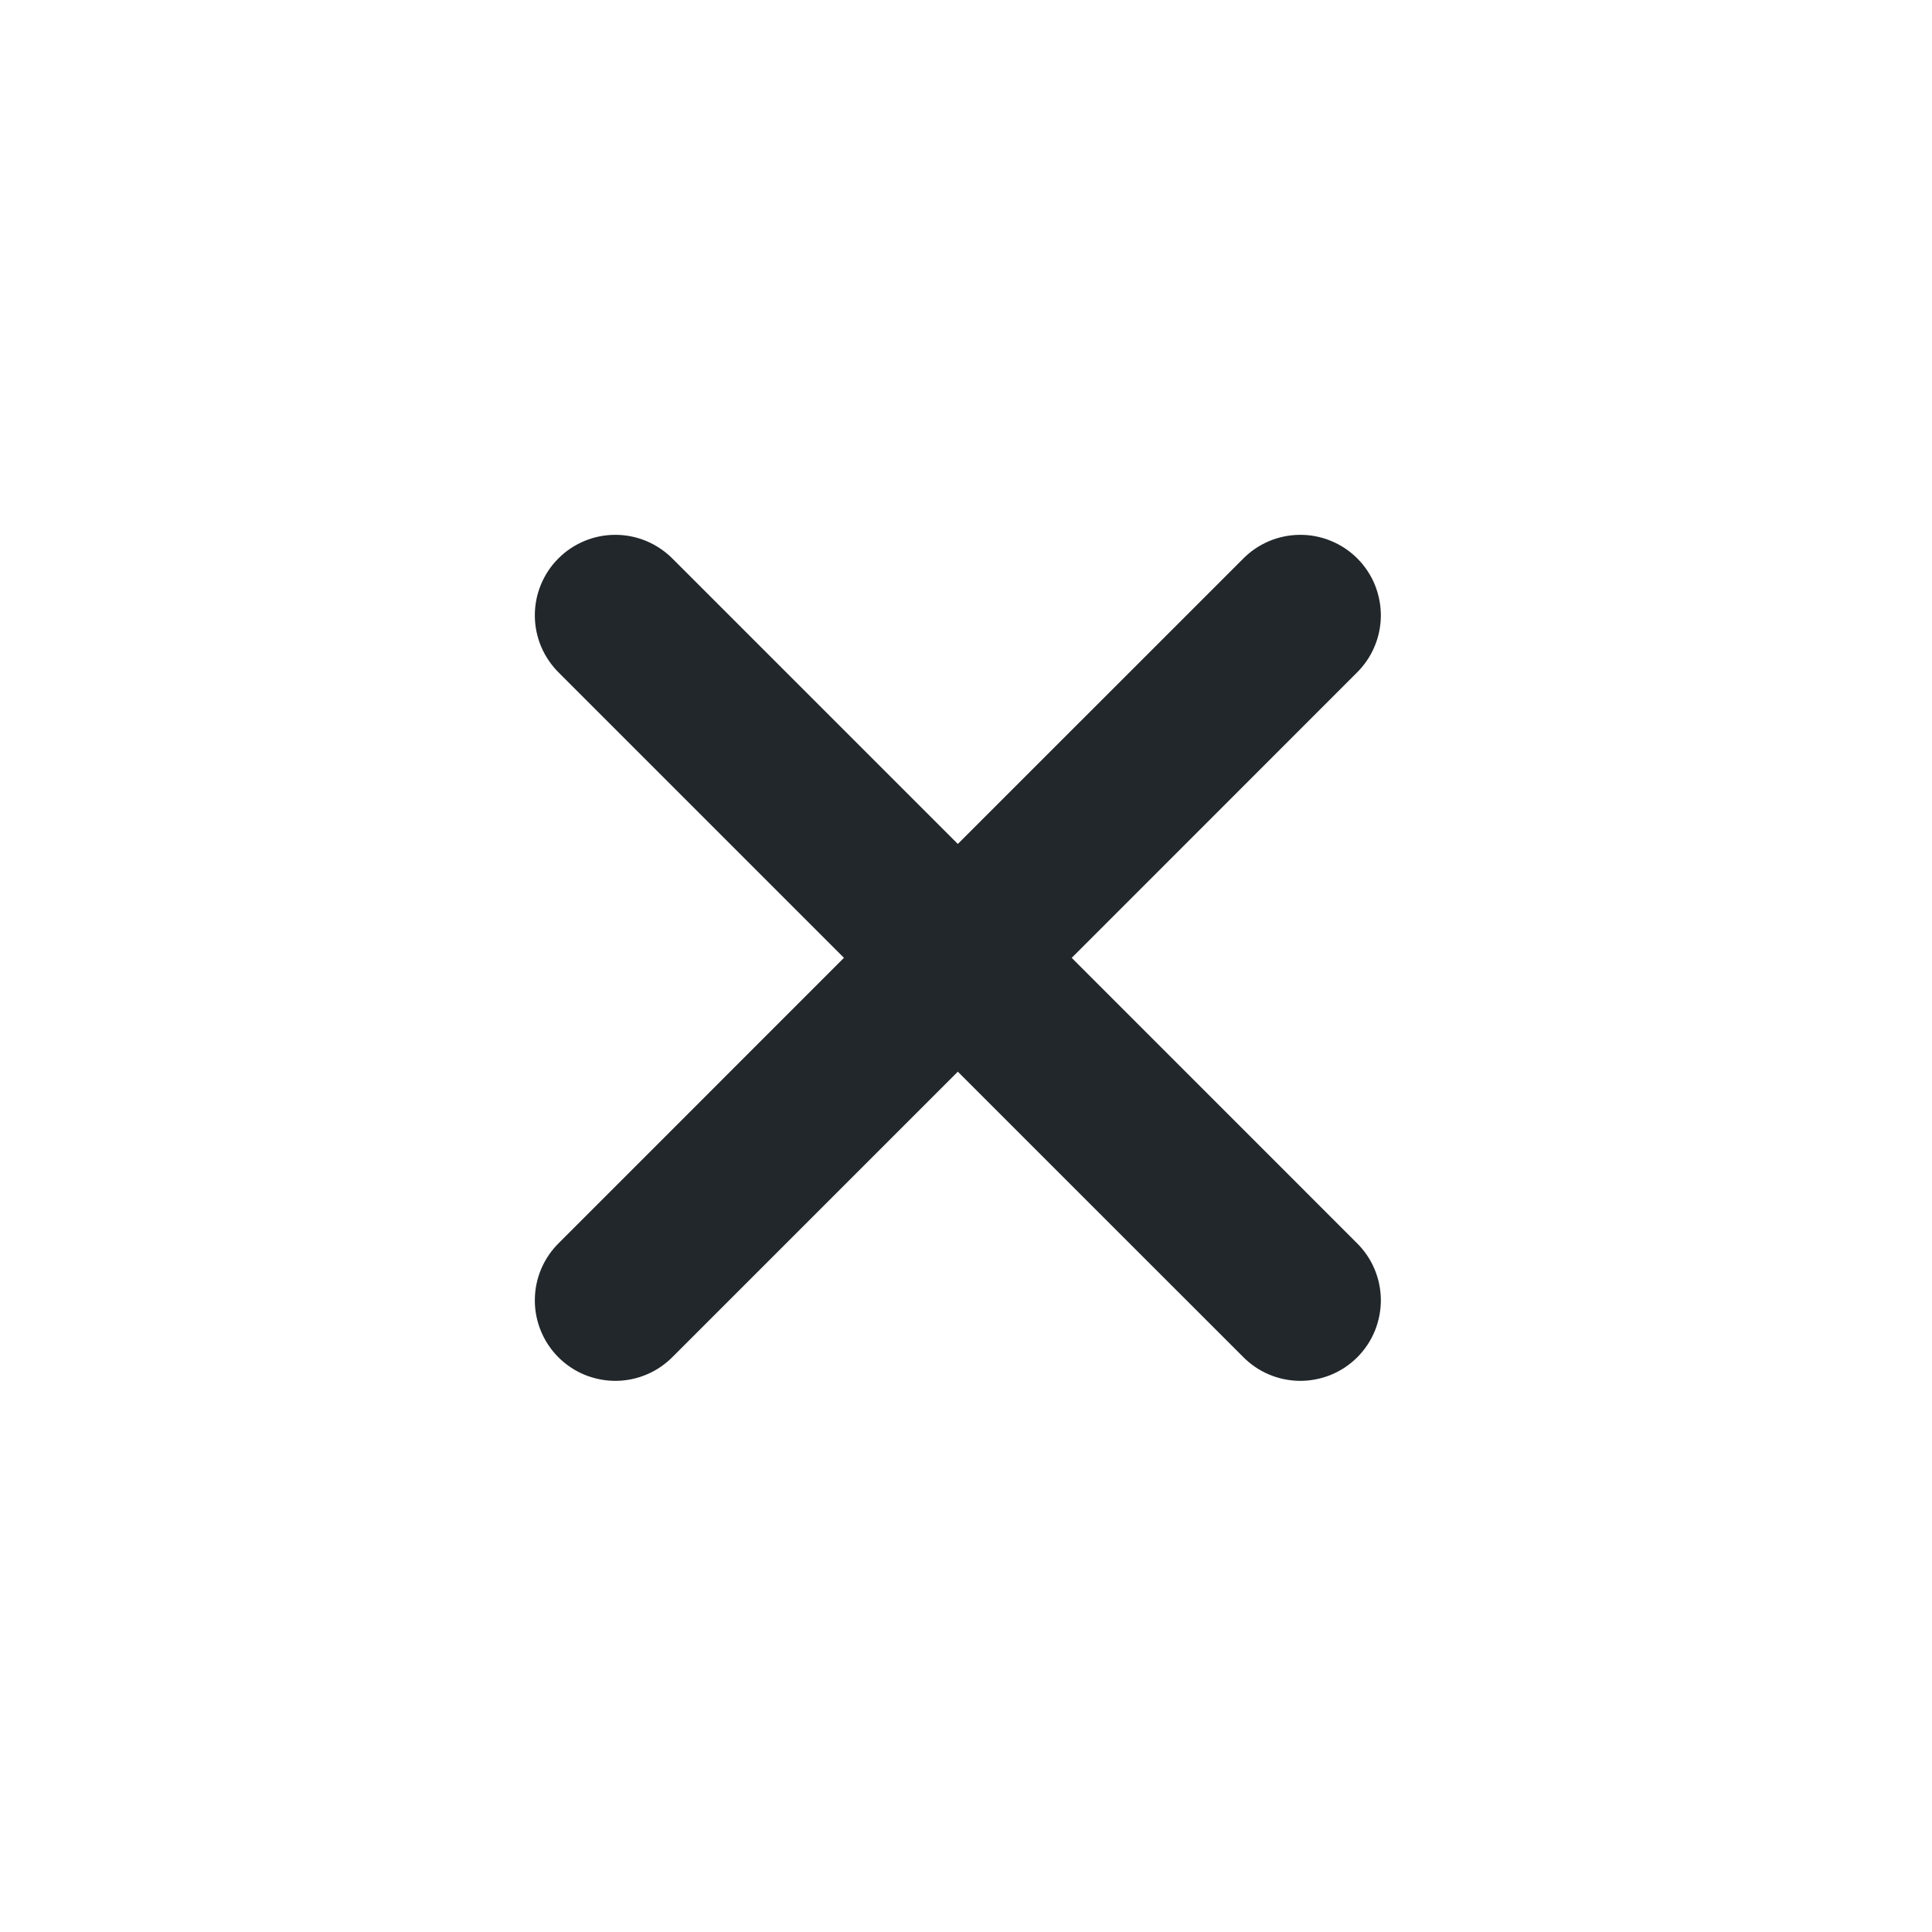
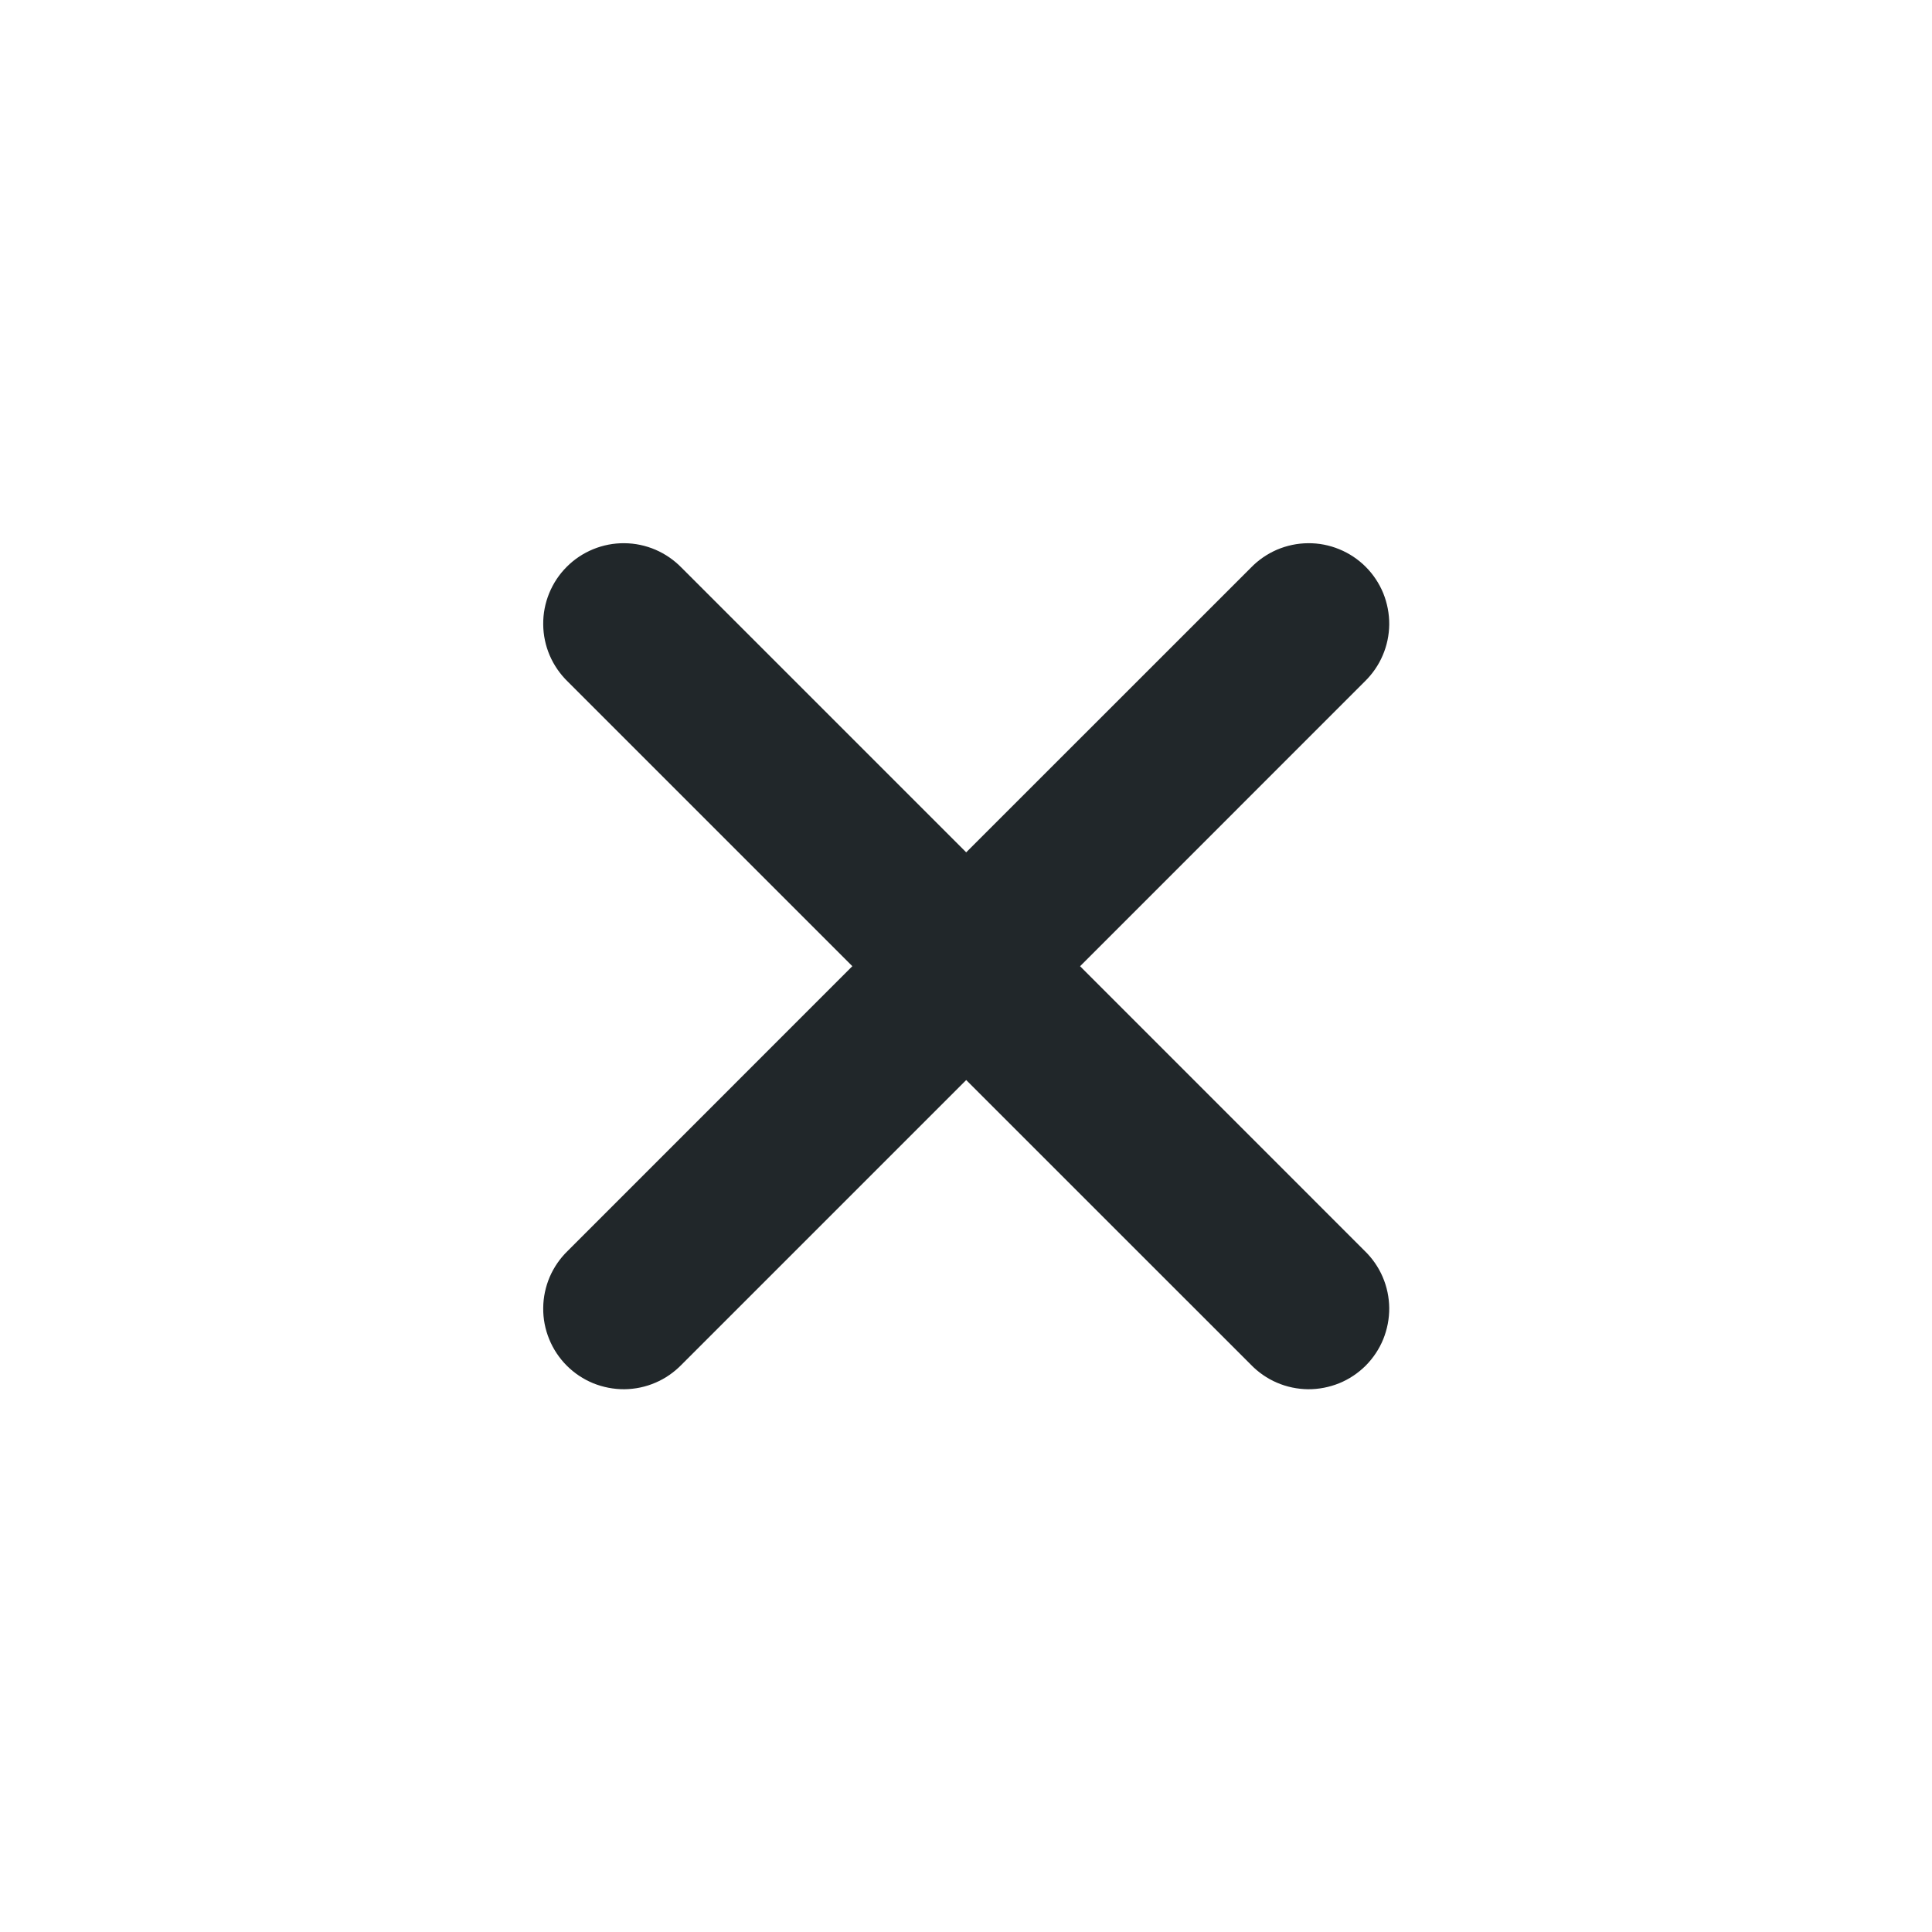
- <svg xmlns="http://www.w3.org/2000/svg" width="30" height="30" viewBox="0 0 30 30" fill="none">
+ <svg xmlns="http://www.w3.org/2000/svg" width="30" height="30" viewBox="-0.13 -0.13 30 30" fill="none">
  <path d="M16.641 14.874L21.06 10.454C21.179 10.338 21.275 10.201 21.34 10.048C21.406 9.896 21.44 9.732 21.442 9.566C21.443 9.4 21.411 9.235 21.349 9.081C21.286 8.928 21.193 8.788 21.076 8.671C20.958 8.553 20.819 8.461 20.665 8.398C20.511 8.335 20.347 8.303 20.181 8.305C20.015 8.306 19.851 8.341 19.698 8.406C19.546 8.472 19.408 8.567 19.293 8.686L14.873 13.105L10.454 8.686C10.338 8.567 10.201 8.472 10.048 8.406C9.896 8.341 9.732 8.306 9.566 8.305C9.4 8.303 9.235 8.335 9.081 8.398C8.928 8.461 8.788 8.553 8.671 8.671C8.553 8.788 8.461 8.928 8.398 9.081C8.335 9.235 8.303 9.4 8.305 9.566C8.306 9.732 8.341 9.896 8.406 10.048C8.472 10.201 8.567 10.338 8.686 10.454L13.105 14.873L8.686 19.293C8.567 19.408 8.472 19.546 8.406 19.698C8.341 19.851 8.306 20.015 8.305 20.181C8.303 20.347 8.335 20.511 8.398 20.665C8.461 20.819 8.553 20.958 8.671 21.076C8.788 21.193 8.928 21.286 9.081 21.349C9.235 21.411 9.4 21.443 9.566 21.442C9.732 21.44 9.896 21.406 10.048 21.34C10.201 21.275 10.338 21.179 10.454 21.06L14.873 16.641L19.293 21.06C19.408 21.179 19.546 21.275 19.698 21.34C19.851 21.406 20.015 21.44 20.181 21.442C20.347 21.443 20.511 21.411 20.665 21.349C20.819 21.286 20.958 21.193 21.076 21.076C21.193 20.958 21.286 20.819 21.349 20.665C21.411 20.511 21.443 20.347 21.442 20.181C21.44 20.015 21.406 19.851 21.34 19.698C21.275 19.546 21.179 19.408 21.06 19.293L16.641 14.873V14.874Z" fill="#21272A" />
</svg>
